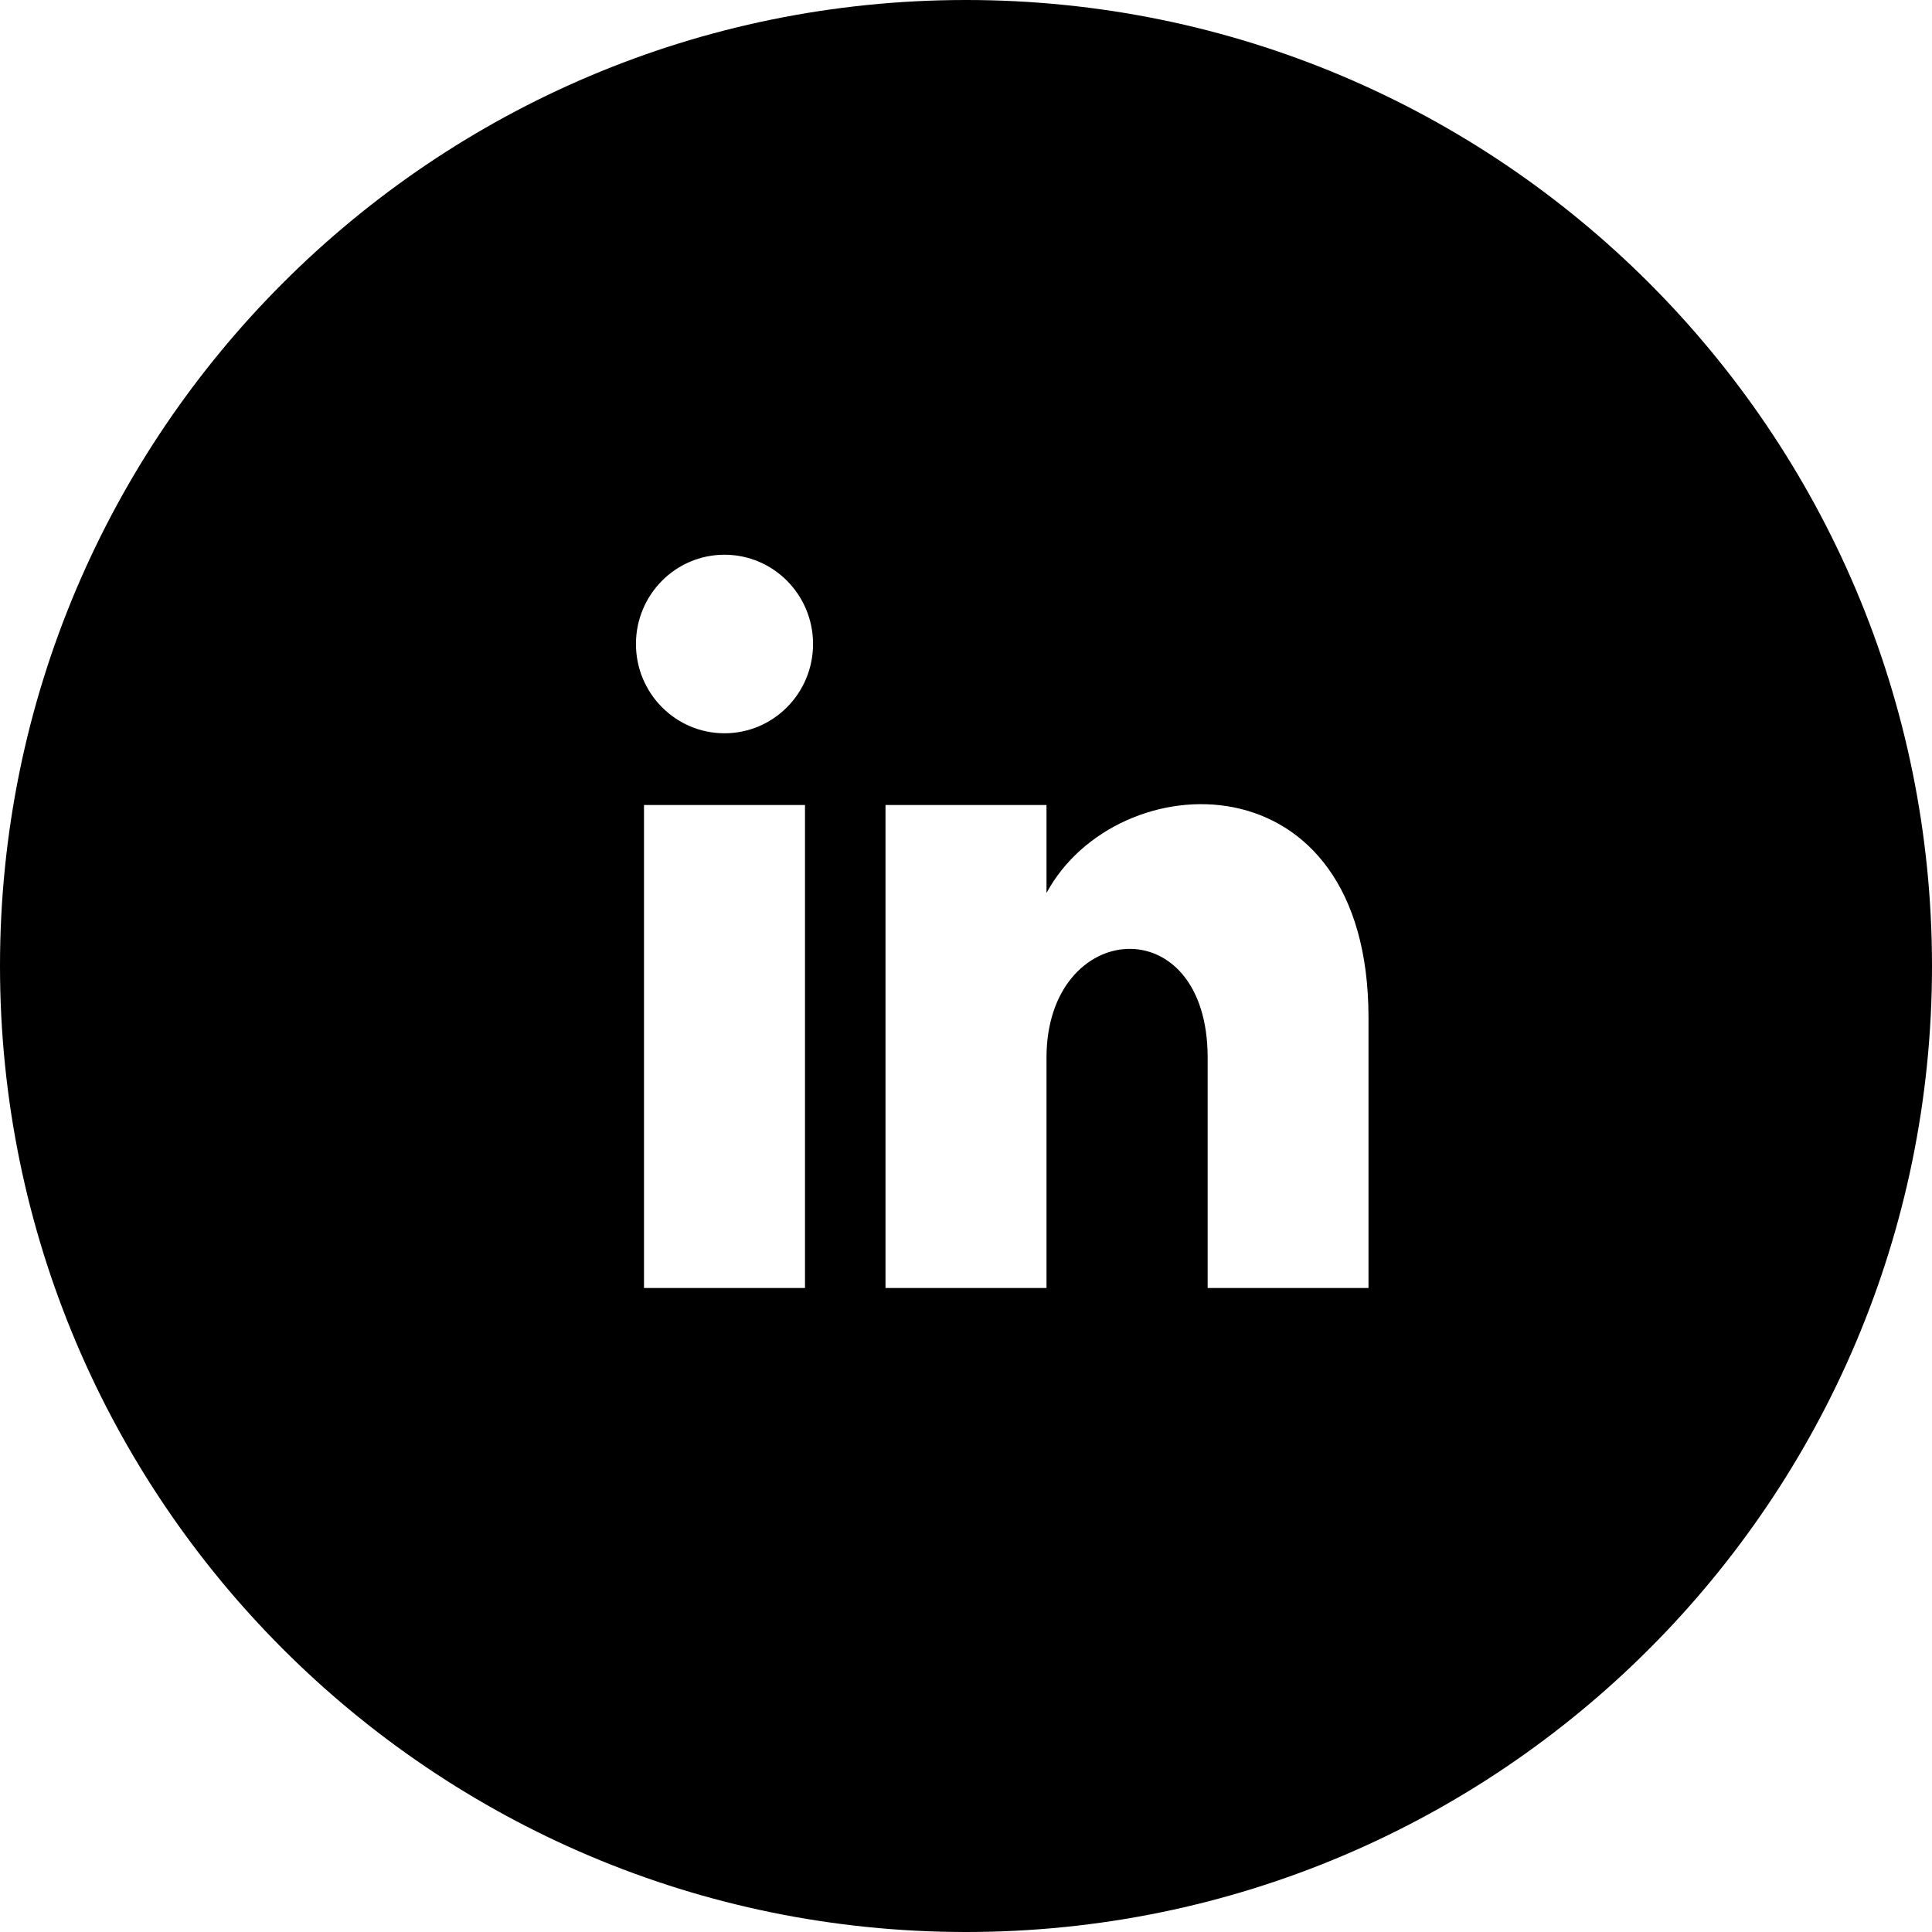
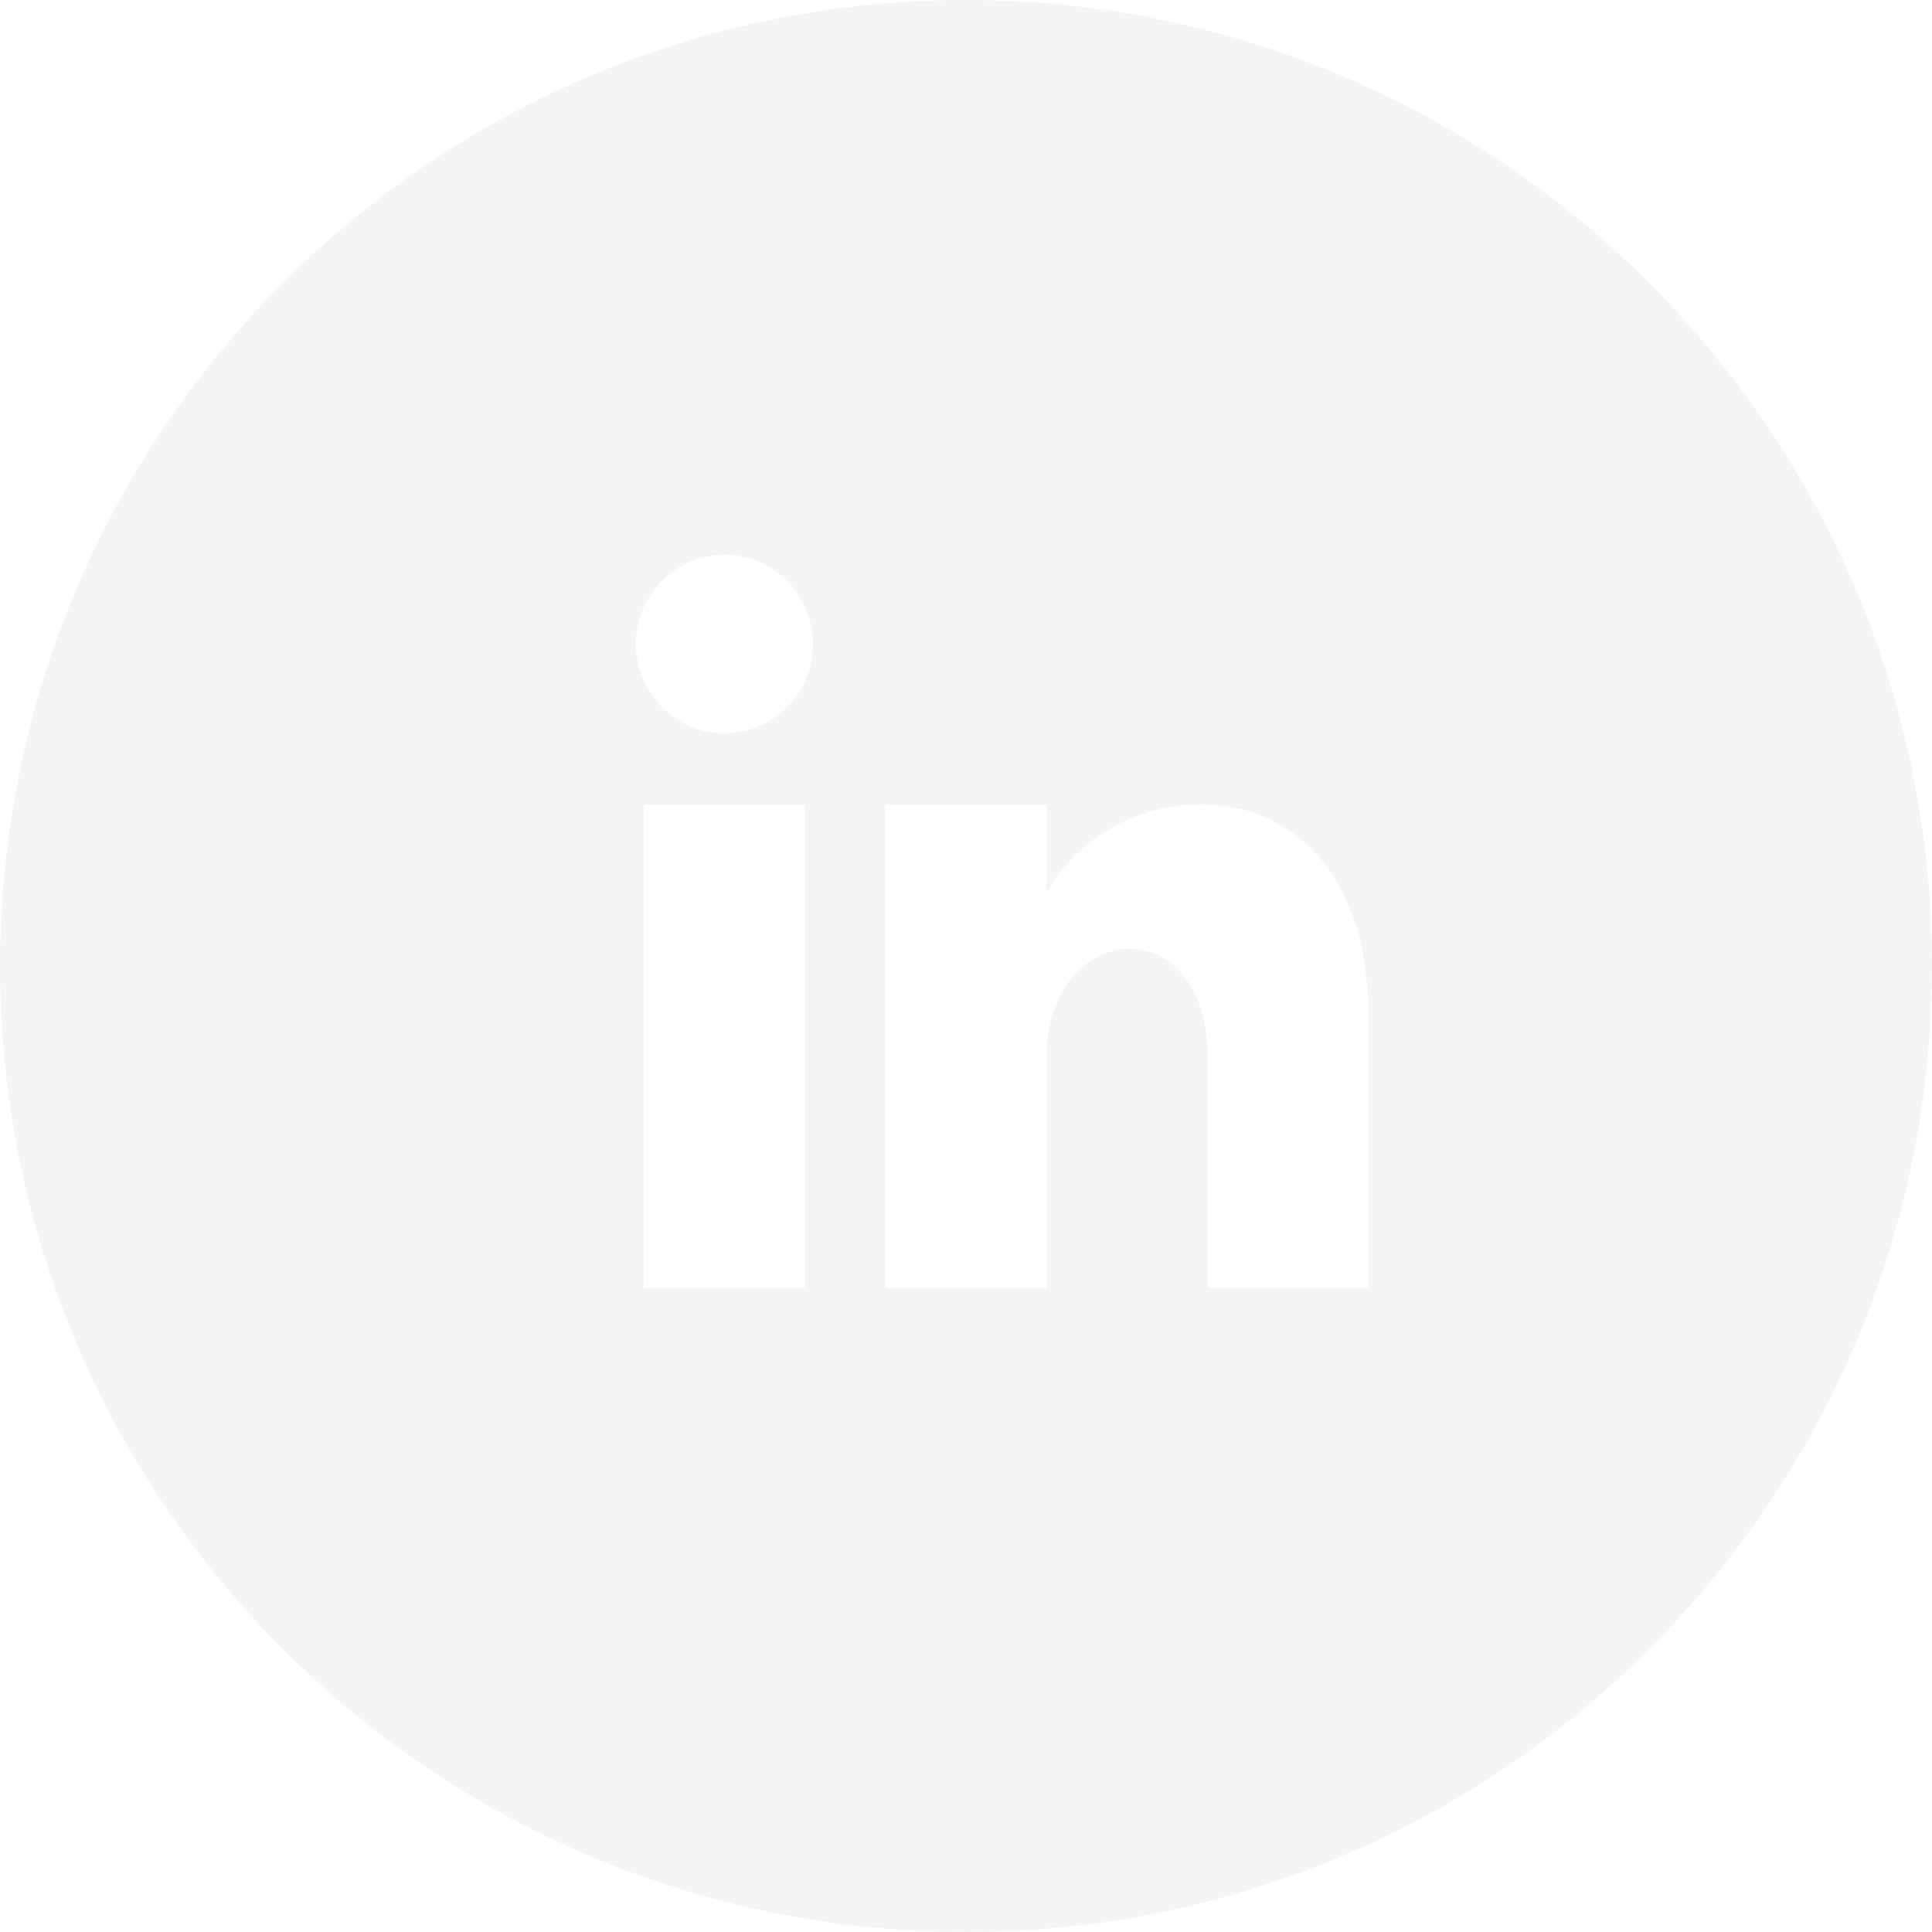
- <svg xmlns="http://www.w3.org/2000/svg" width="24" height="24" viewBox="0 0 24 24">
+ <svg xmlns="http://www.w3.org/2000/svg" style="fill:#f5f5f5;" width="24" height="24" viewBox="0 0 24 24">
  <path d="M12 0c-6.627 0-12 5.373-12 12s5.373 12 12 12 12-5.373 12-12-5.373-12-12-12zm-2 16h-2v-6h2v6zm-1-6.891c-.607 0-1.1-.496-1.1-1.109 0-.612.492-1.109 1.1-1.109s1.1.497 1.1 1.109c0 .613-.493 1.109-1.1 1.109zm8 6.891h-1.998v-2.861c0-1.881-2.002-1.722-2.002 0v2.861h-2v-6h2v1.093c.872-1.616 4-1.736 4 1.548v3.359z" />
</svg>
